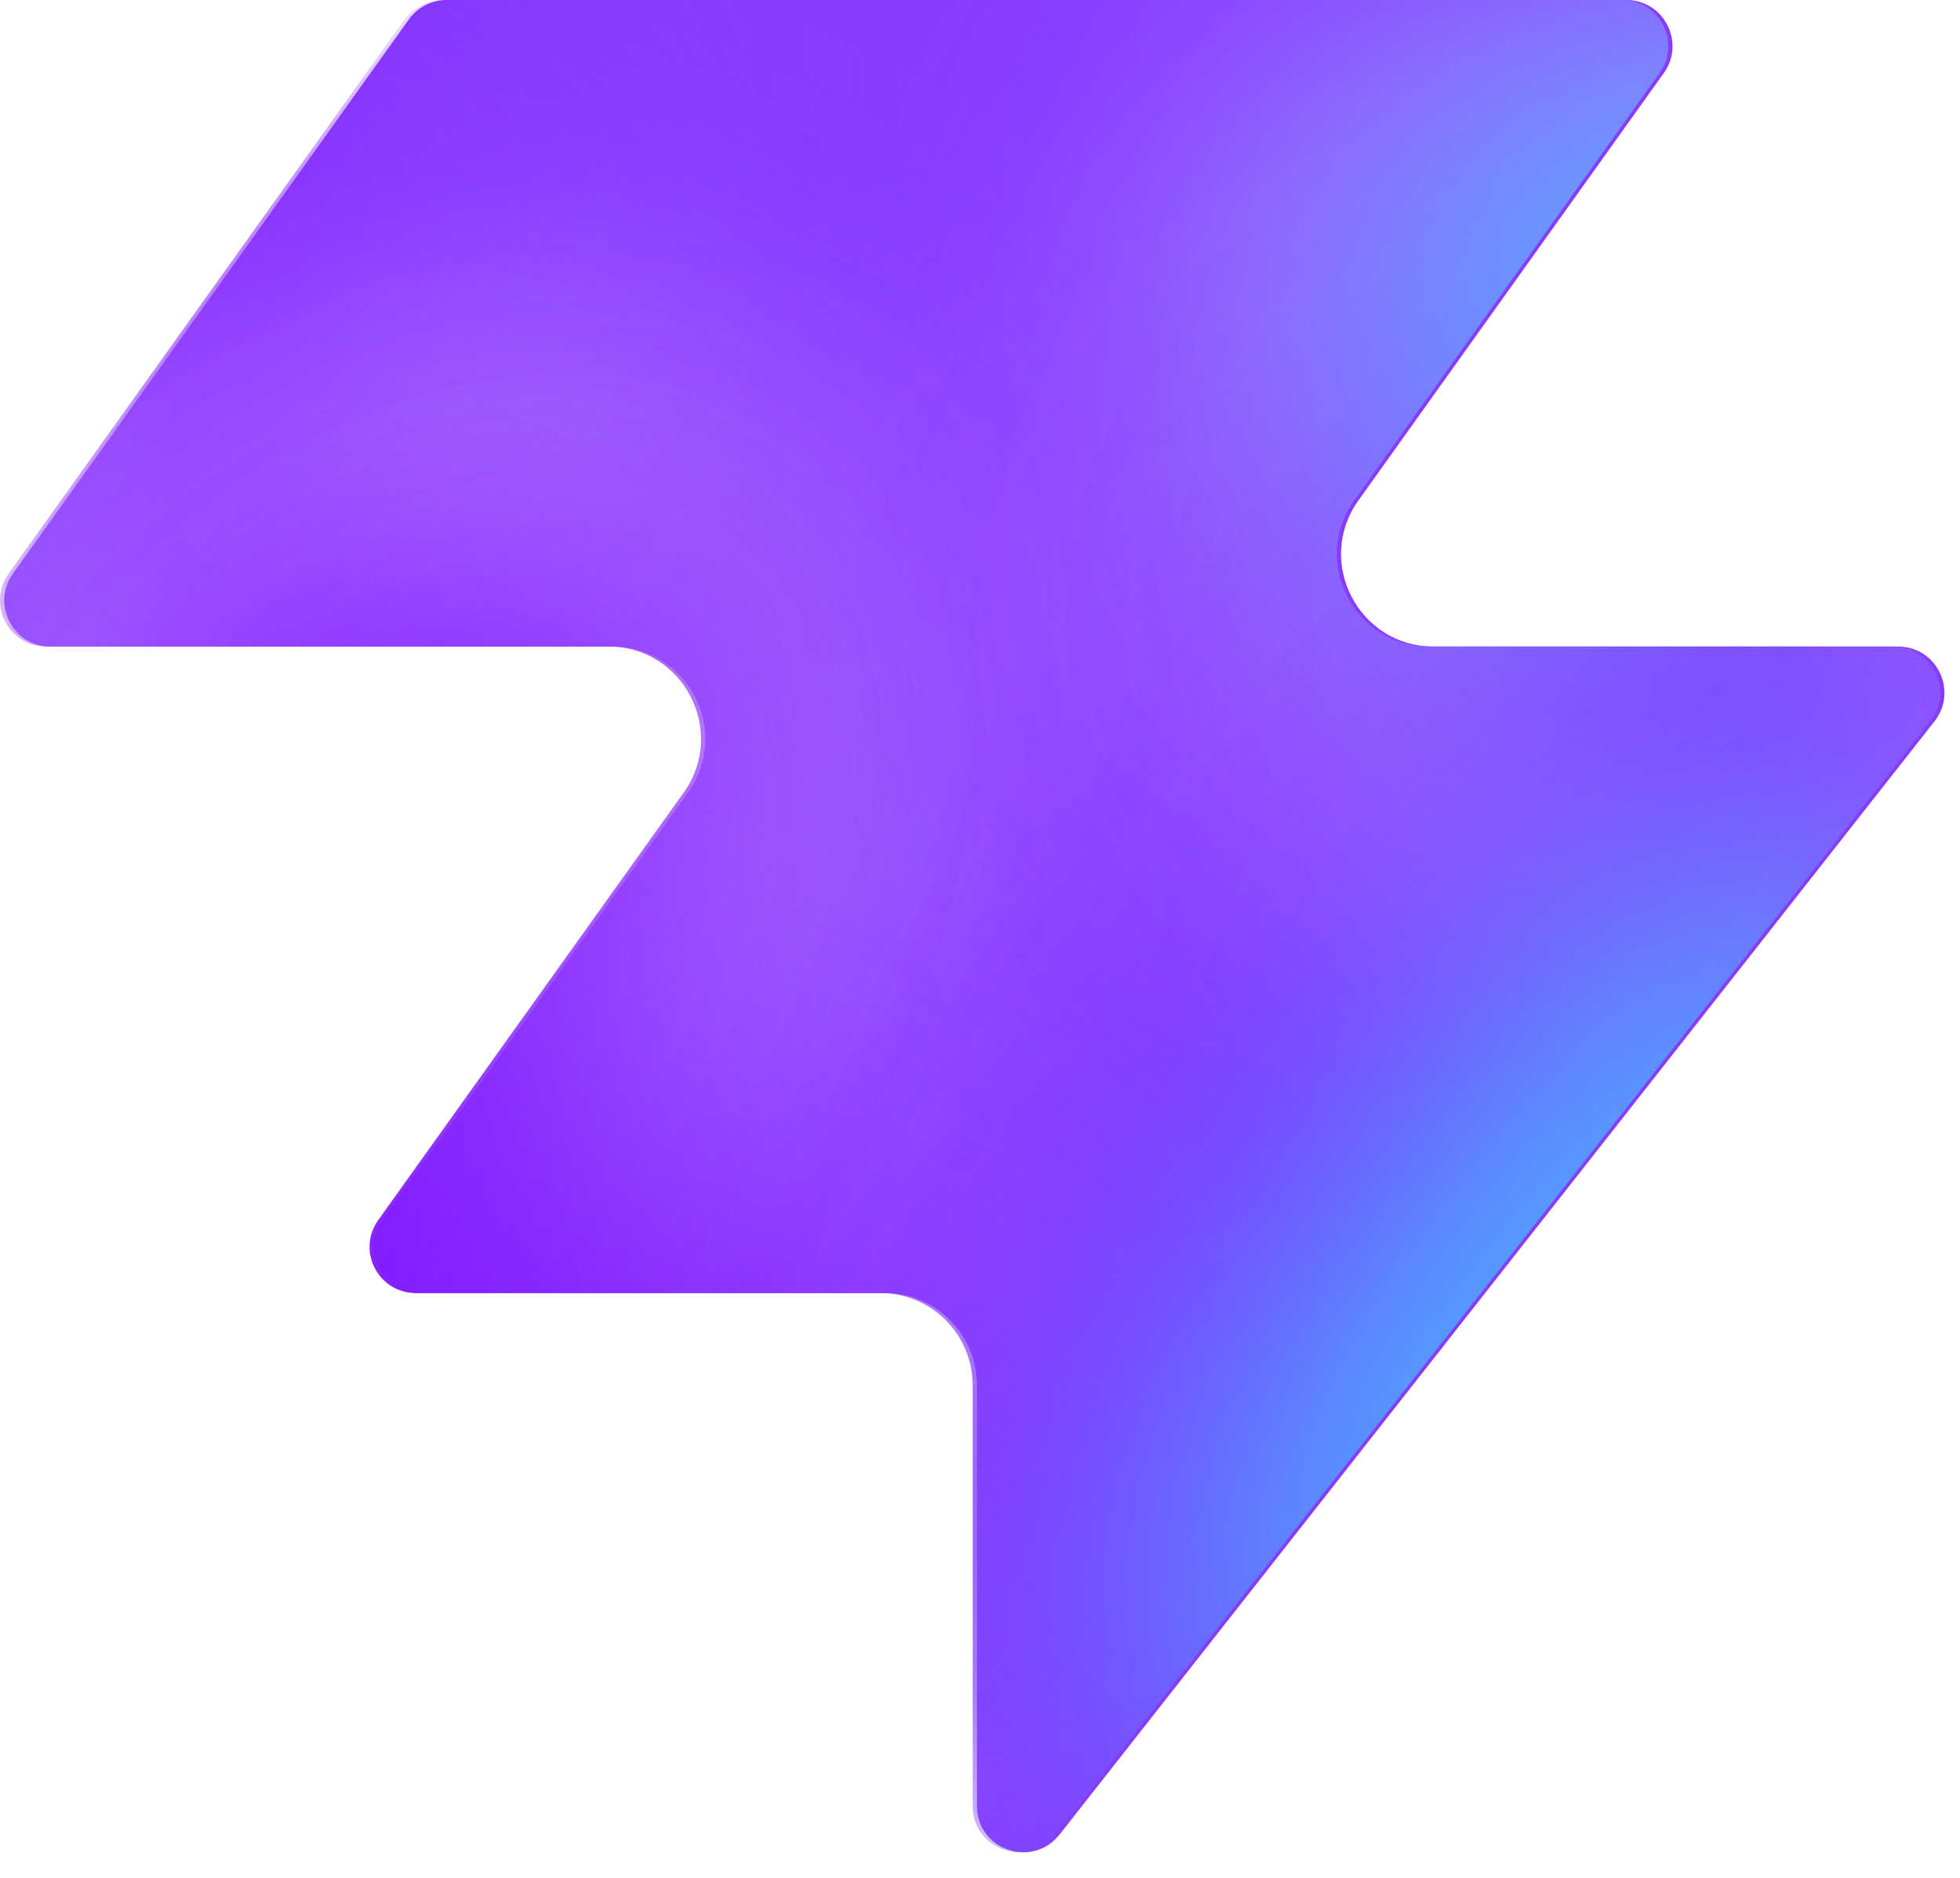
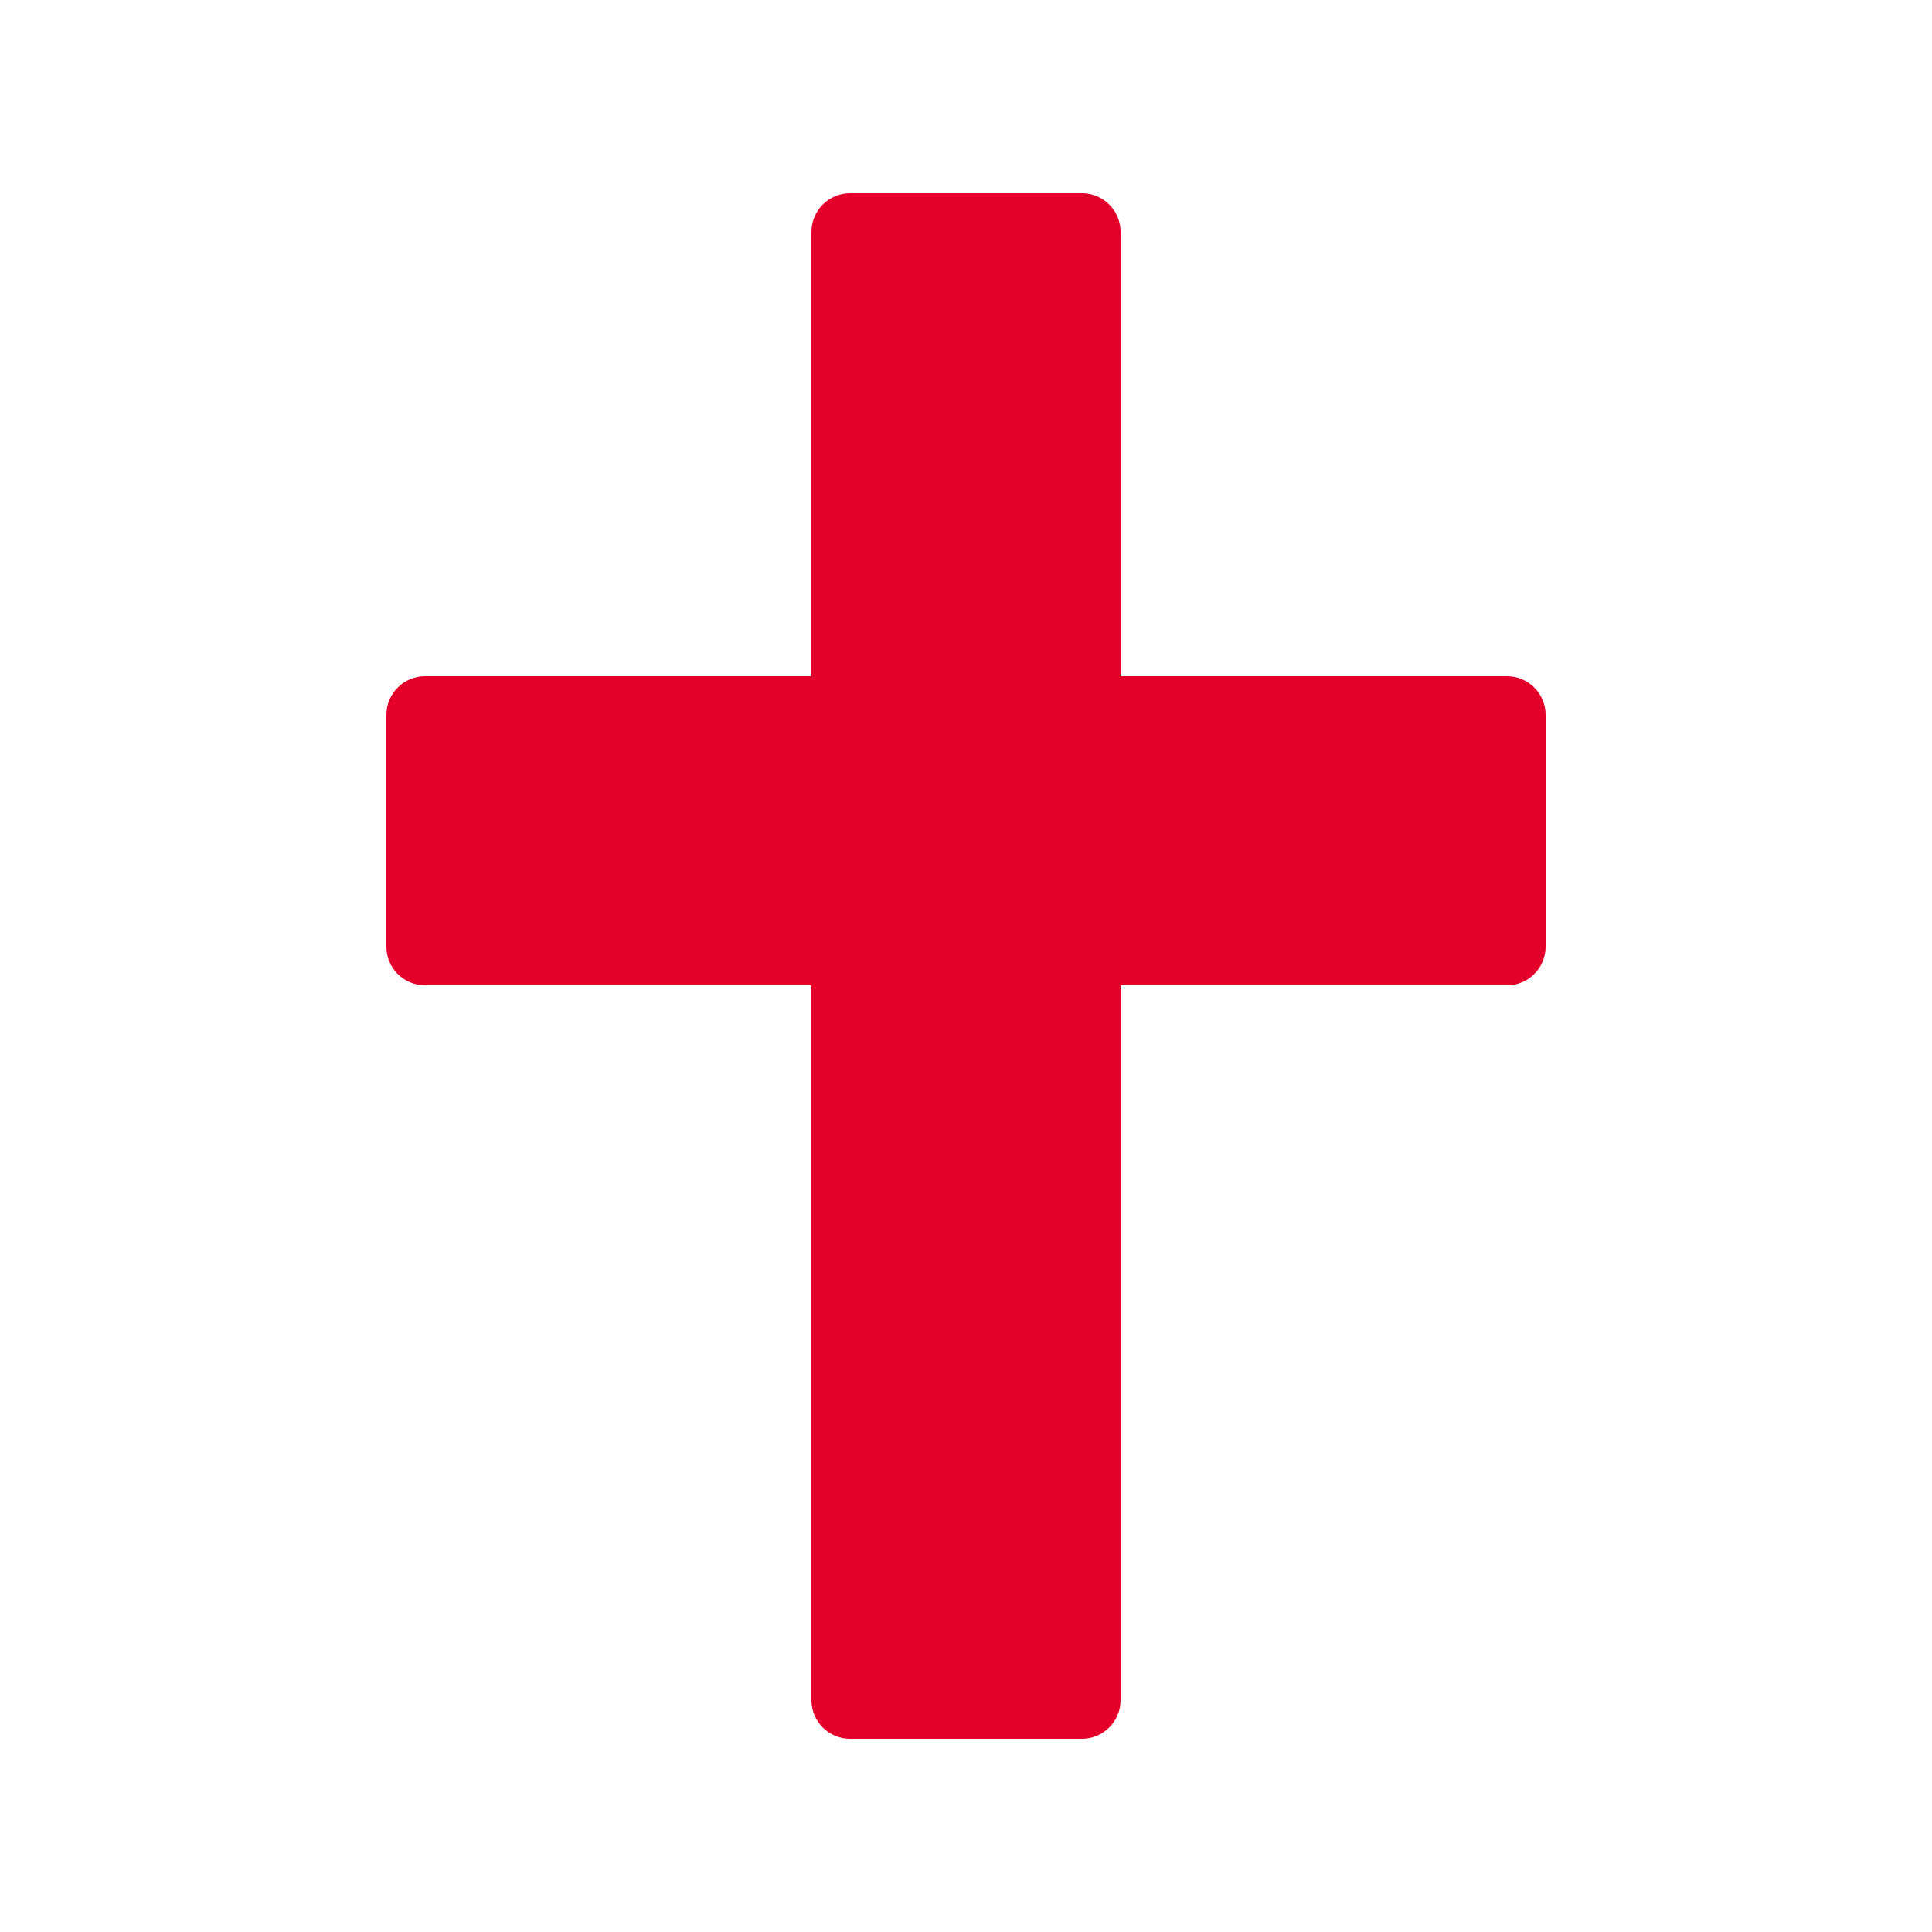
- <svg xmlns="http://www.w3.org/2000/svg" width="48" height="46" fill="none" viewBox="0 0 48 46">
-   <path fill="#863bff" d="M25.946 44.938c-.664.845-2.021.375-2.021-.698V33.937a2.26 2.26 0 0 0-2.262-2.262H10.287c-.92 0-1.456-1.04-.92-1.788l7.48-10.471c1.07-1.497 0-3.578-1.842-3.578H1.237c-.92 0-1.456-1.04-.92-1.788L10.013.474c.214-.297.556-.474.92-.474h28.894c.92 0 1.456 1.04.92 1.788l-7.48 10.471c-1.07 1.498 0 3.579 1.842 3.579h11.377c.943 0 1.473 1.088.89 1.83L25.947 44.94z" style="fill:#863bff;fill:color(display-p3 .525 .23 1);fill-opacity:1" />
-   <mask id="a" width="48" height="46" x="0" y="0" maskUnits="userSpaceOnUse" style="mask-type:alpha">
-     <path fill="#000" d="M25.842 44.938c-.664.844-2.021.375-2.021-.698V33.937a2.26 2.26 0 0 0-2.262-2.262H10.183c-.92 0-1.456-1.04-.92-1.788l7.48-10.471c1.07-1.498 0-3.579-1.842-3.579H1.133c-.92 0-1.456-1.04-.92-1.787L9.91.473c.214-.297.556-.474.92-.474h28.894c.92 0 1.456 1.04.92 1.788l-7.48 10.471c-1.07 1.498 0 3.578 1.842 3.578h11.377c.943 0 1.473 1.088.89 1.832L25.843 44.94z" style="fill:#000;fill-opacity:1" />
-   </mask>
-   <g mask="url(#a)">
-     <g filter="url(#b)">
-       <ellipse cx="5.508" cy="14.704" fill="#ede6ff" rx="5.508" ry="14.704" style="fill:#ede6ff;fill:color(display-p3 .927 .903 1);fill-opacity:1" transform="matrix(.00324 1 1 -.00324 -4.47 31.516)" />
-     </g>
-     <g filter="url(#c)">
-       <ellipse cx="10.399" cy="29.851" fill="#ede6ff" rx="10.399" ry="29.851" style="fill:#ede6ff;fill:color(display-p3 .927 .903 1);fill-opacity:1" transform="matrix(.00324 1 1 -.00324 -39.328 7.883)" />
-     </g>
-     <g filter="url(#d)">
-       <ellipse cx="5.508" cy="30.487" fill="#7e14ff" rx="5.508" ry="30.487" style="fill:#7e14ff;fill:color(display-p3 .492 .077 1);fill-opacity:1" transform="rotate(89.814 -25.913 -14.639)scale(1 -1)" />
-     </g>
-     <g filter="url(#e)">
-       <ellipse cx="5.508" cy="30.599" fill="#7e14ff" rx="5.508" ry="30.599" style="fill:#7e14ff;fill:color(display-p3 .492 .077 1);fill-opacity:1" transform="rotate(89.814 -32.644 -3.334)scale(1 -1)" />
-     </g>
-     <g filter="url(#f)">
-       <ellipse cx="5.508" cy="30.599" fill="#7e14ff" rx="5.508" ry="30.599" style="fill:#7e14ff;fill:color(display-p3 .492 .077 1);fill-opacity:1" transform="matrix(.00324 1 1 -.00324 -34.34 30.47)" />
-     </g>
-     <g filter="url(#g)">
-       <ellipse cx="14.072" cy="22.078" fill="#ede6ff" rx="14.072" ry="22.078" style="fill:#ede6ff;fill:color(display-p3 .927 .903 1);fill-opacity:1" transform="rotate(93.35 24.506 48.493)scale(-1 1)" />
-     </g>
-     <g filter="url(#h)">
-       <ellipse cx="3.47" cy="21.501" fill="#7e14ff" rx="3.47" ry="21.501" style="fill:#7e14ff;fill:color(display-p3 .492 .077 1);fill-opacity:1" transform="rotate(89.009 28.708 47.59)scale(-1 1)" />
-     </g>
-     <g filter="url(#i)">
-       <ellipse cx="3.47" cy="21.501" fill="#7e14ff" rx="3.47" ry="21.501" style="fill:#7e14ff;fill:color(display-p3 .492 .077 1);fill-opacity:1" transform="rotate(89.009 28.708 47.59)scale(-1 1)" />
-     </g>
-     <g filter="url(#j)">
-       <ellipse cx=".387" cy="8.972" fill="#7e14ff" rx="4.407" ry="29.108" style="fill:#7e14ff;fill:color(display-p3 .492 .077 1);fill-opacity:1" transform="rotate(39.51 .387 8.972)" />
-     </g>
-     <g filter="url(#k)">
-       <ellipse cx="47.523" cy="-6.092" fill="#7e14ff" rx="4.407" ry="29.108" style="fill:#7e14ff;fill:color(display-p3 .492 .077 1);fill-opacity:1" transform="rotate(37.892 47.523 -6.092)" />
-     </g>
-     <g filter="url(#l)">
-       <ellipse cx="41.412" cy="6.333" fill="#47bfff" rx="5.971" ry="9.665" style="fill:#47bfff;fill:color(display-p3 .28 .748 1);fill-opacity:1" transform="rotate(37.892 41.412 6.333)" />
-     </g>
-     <g filter="url(#m)">
-       <ellipse cx="-1.879" cy="38.332" fill="#7e14ff" rx="4.407" ry="29.108" style="fill:#7e14ff;fill:color(display-p3 .492 .077 1);fill-opacity:1" transform="rotate(37.892 -1.88 38.332)" />
-     </g>
-     <g filter="url(#n)">
-       <ellipse cx="-1.879" cy="38.332" fill="#7e14ff" rx="4.407" ry="29.108" style="fill:#7e14ff;fill:color(display-p3 .492 .077 1);fill-opacity:1" transform="rotate(37.892 -1.88 38.332)" />
-     </g>
-     <g filter="url(#o)">
-       <ellipse cx="35.651" cy="29.907" fill="#7e14ff" rx="4.407" ry="29.108" style="fill:#7e14ff;fill:color(display-p3 .492 .077 1);fill-opacity:1" transform="rotate(37.892 35.651 29.907)" />
-     </g>
-     <g filter="url(#p)">
-       <ellipse cx="38.418" cy="32.4" fill="#47bfff" rx="5.971" ry="15.297" style="fill:#47bfff;fill:color(display-p3 .28 .748 1);fill-opacity:1" transform="rotate(37.892 38.418 32.4)" />
-     </g>
-   </g>
-   <defs>
-     <filter id="b" width="60.045" height="41.654" x="-19.77" y="16.149" color-interpolation-filters="sRGB" filterUnits="userSpaceOnUse">
-       <feFlood flood-opacity="0" result="BackgroundImageFix" />
-       <feBlend in="SourceGraphic" in2="BackgroundImageFix" result="shape" />
-       <feGaussianBlur result="effect1_foregroundBlur_2002_17158" stdDeviation="7.659" />
-     </filter>
-     <filter id="c" width="90.34" height="51.437" x="-54.613" y="-7.533" color-interpolation-filters="sRGB" filterUnits="userSpaceOnUse">
-       <feFlood flood-opacity="0" result="BackgroundImageFix" />
-       <feBlend in="SourceGraphic" in2="BackgroundImageFix" result="shape" />
-       <feGaussianBlur result="effect1_foregroundBlur_2002_17158" stdDeviation="7.659" />
-     </filter>
-     <filter id="d" width="79.355" height="29.4" x="-49.64" y="2.03" color-interpolation-filters="sRGB" filterUnits="userSpaceOnUse">
-       <feFlood flood-opacity="0" result="BackgroundImageFix" />
-       <feBlend in="SourceGraphic" in2="BackgroundImageFix" result="shape" />
-       <feGaussianBlur result="effect1_foregroundBlur_2002_17158" stdDeviation="4.596" />
-     </filter>
-     <filter id="e" width="79.579" height="29.4" x="-45.045" y="20.029" color-interpolation-filters="sRGB" filterUnits="userSpaceOnUse">
-       <feFlood flood-opacity="0" result="BackgroundImageFix" />
-       <feBlend in="SourceGraphic" in2="BackgroundImageFix" result="shape" />
-       <feGaussianBlur result="effect1_foregroundBlur_2002_17158" stdDeviation="4.596" />
-     </filter>
-     <filter id="f" width="79.579" height="29.4" x="-43.513" y="21.178" color-interpolation-filters="sRGB" filterUnits="userSpaceOnUse">
-       <feFlood flood-opacity="0" result="BackgroundImageFix" />
-       <feBlend in="SourceGraphic" in2="BackgroundImageFix" result="shape" />
-       <feGaussianBlur result="effect1_foregroundBlur_2002_17158" stdDeviation="4.596" />
-     </filter>
-     <filter id="g" width="74.749" height="58.852" x="15.756" y="-17.901" color-interpolation-filters="sRGB" filterUnits="userSpaceOnUse">
-       <feFlood flood-opacity="0" result="BackgroundImageFix" />
-       <feBlend in="SourceGraphic" in2="BackgroundImageFix" result="shape" />
-       <feGaussianBlur result="effect1_foregroundBlur_2002_17158" stdDeviation="7.659" />
-     </filter>
-     <filter id="h" width="61.377" height="25.362" x="23.548" y="2.284" color-interpolation-filters="sRGB" filterUnits="userSpaceOnUse">
-       <feFlood flood-opacity="0" result="BackgroundImageFix" />
-       <feBlend in="SourceGraphic" in2="BackgroundImageFix" result="shape" />
-       <feGaussianBlur result="effect1_foregroundBlur_2002_17158" stdDeviation="4.596" />
-     </filter>
-     <filter id="i" width="61.377" height="25.362" x="23.548" y="2.284" color-interpolation-filters="sRGB" filterUnits="userSpaceOnUse">
-       <feFlood flood-opacity="0" result="BackgroundImageFix" />
-       <feBlend in="SourceGraphic" in2="BackgroundImageFix" result="shape" />
-       <feGaussianBlur result="effect1_foregroundBlur_2002_17158" stdDeviation="4.596" />
-     </filter>
-     <filter id="j" width="56.045" height="63.649" x="-27.636" y="-22.853" color-interpolation-filters="sRGB" filterUnits="userSpaceOnUse">
-       <feFlood flood-opacity="0" result="BackgroundImageFix" />
-       <feBlend in="SourceGraphic" in2="BackgroundImageFix" result="shape" />
-       <feGaussianBlur result="effect1_foregroundBlur_2002_17158" stdDeviation="4.596" />
-     </filter>
-     <filter id="k" width="54.814" height="64.646" x="20.116" y="-38.415" color-interpolation-filters="sRGB" filterUnits="userSpaceOnUse">
-       <feFlood flood-opacity="0" result="BackgroundImageFix" />
-       <feBlend in="SourceGraphic" in2="BackgroundImageFix" result="shape" />
-       <feGaussianBlur result="effect1_foregroundBlur_2002_17158" stdDeviation="4.596" />
-     </filter>
-     <filter id="l" width="33.541" height="35.313" x="24.641" y="-11.323" color-interpolation-filters="sRGB" filterUnits="userSpaceOnUse">
-       <feFlood flood-opacity="0" result="BackgroundImageFix" />
-       <feBlend in="SourceGraphic" in2="BackgroundImageFix" result="shape" />
-       <feGaussianBlur result="effect1_foregroundBlur_2002_17158" stdDeviation="4.596" />
-     </filter>
-     <filter id="m" width="54.814" height="64.646" x="-29.286" y="6.009" color-interpolation-filters="sRGB" filterUnits="userSpaceOnUse">
-       <feFlood flood-opacity="0" result="BackgroundImageFix" />
-       <feBlend in="SourceGraphic" in2="BackgroundImageFix" result="shape" />
-       <feGaussianBlur result="effect1_foregroundBlur_2002_17158" stdDeviation="4.596" />
-     </filter>
-     <filter id="n" width="54.814" height="64.646" x="-29.286" y="6.009" color-interpolation-filters="sRGB" filterUnits="userSpaceOnUse">
-       <feFlood flood-opacity="0" result="BackgroundImageFix" />
-       <feBlend in="SourceGraphic" in2="BackgroundImageFix" result="shape" />
-       <feGaussianBlur result="effect1_foregroundBlur_2002_17158" stdDeviation="4.596" />
-     </filter>
-     <filter id="o" width="54.814" height="64.646" x="8.244" y="-2.416" color-interpolation-filters="sRGB" filterUnits="userSpaceOnUse">
-       <feFlood flood-opacity="0" result="BackgroundImageFix" />
-       <feBlend in="SourceGraphic" in2="BackgroundImageFix" result="shape" />
-       <feGaussianBlur result="effect1_foregroundBlur_2002_17158" stdDeviation="4.596" />
-     </filter>
-     <filter id="p" width="39.409" height="43.623" x="18.713" y="10.588" color-interpolation-filters="sRGB" filterUnits="userSpaceOnUse">
-       <feFlood flood-opacity="0" result="BackgroundImageFix" />
-       <feBlend in="SourceGraphic" in2="BackgroundImageFix" result="shape" />
-       <feGaussianBlur result="effect1_foregroundBlur_2002_17158" stdDeviation="4.596" />
-     </filter>
-   </defs>
+ <svg xmlns="http://www.w3.org/2000/svg" width="32" height="32" fill="none" viewBox="0 0 100 100">
+   <rect x="42" y="10" width="16" height="80" rx="2" fill="#E4002B" />
+   <rect x="20" y="35" width="60" height="16" rx="2" fill="#E4002B" />
</svg>
